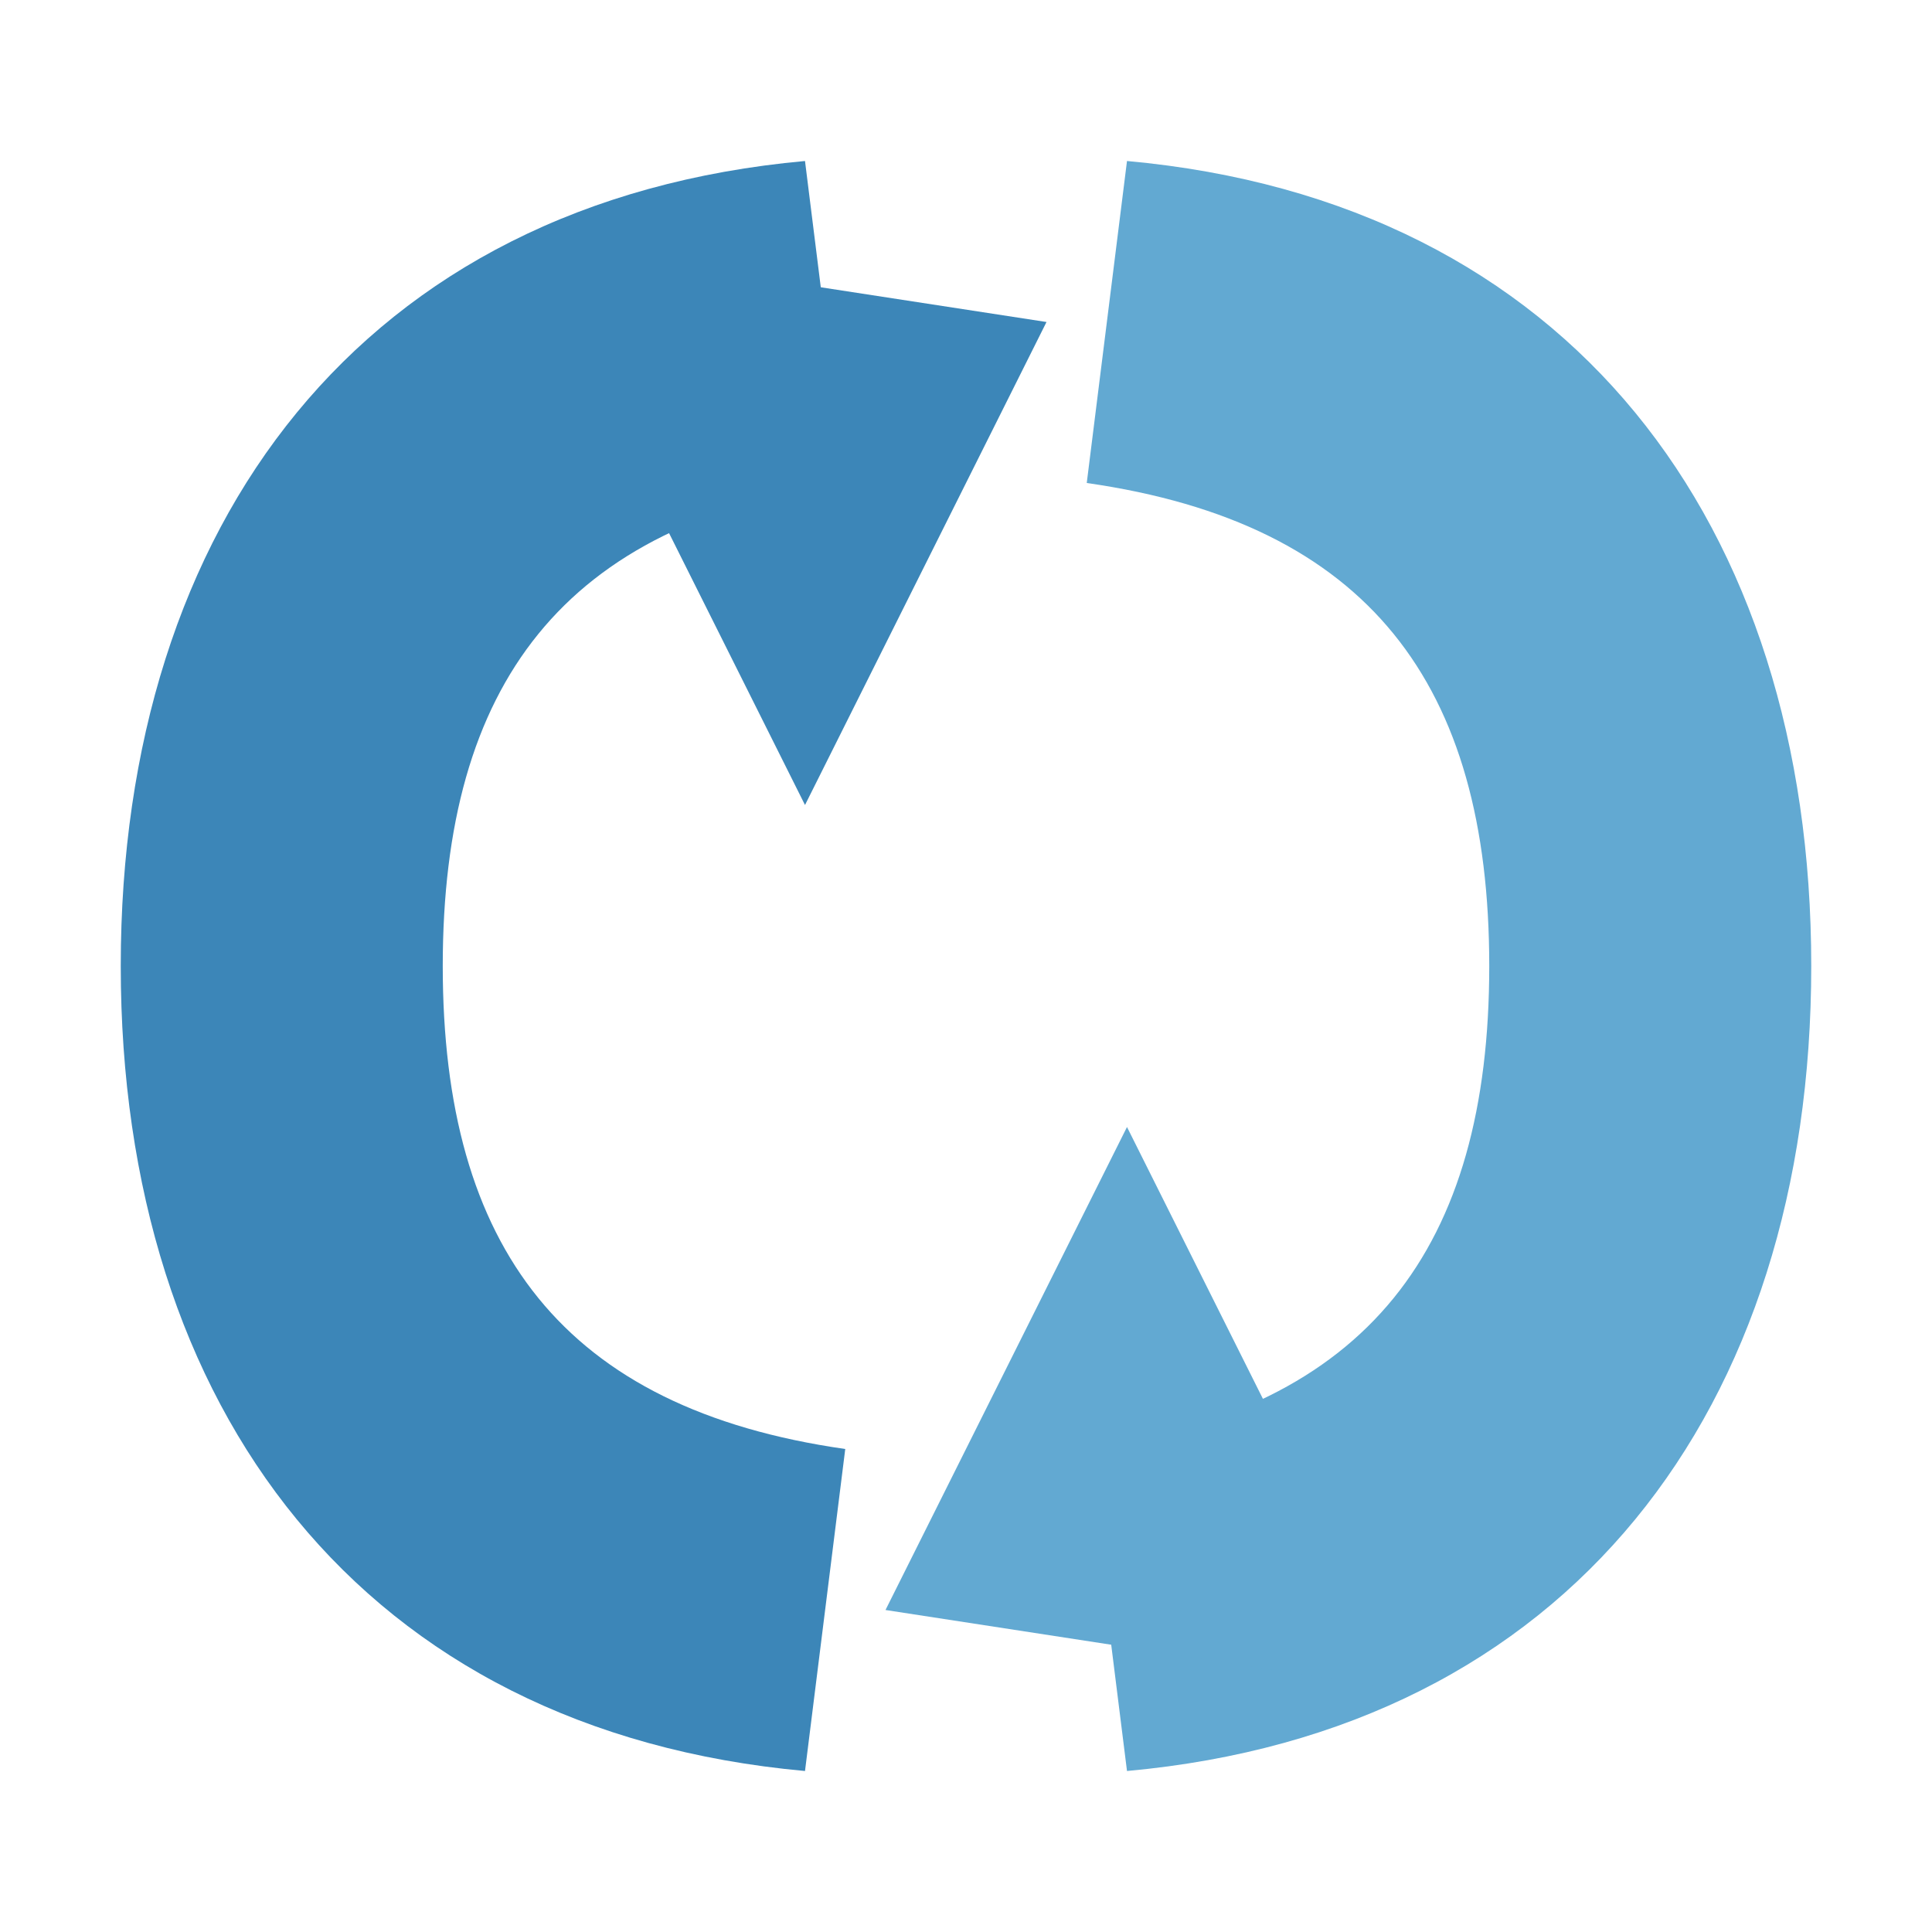
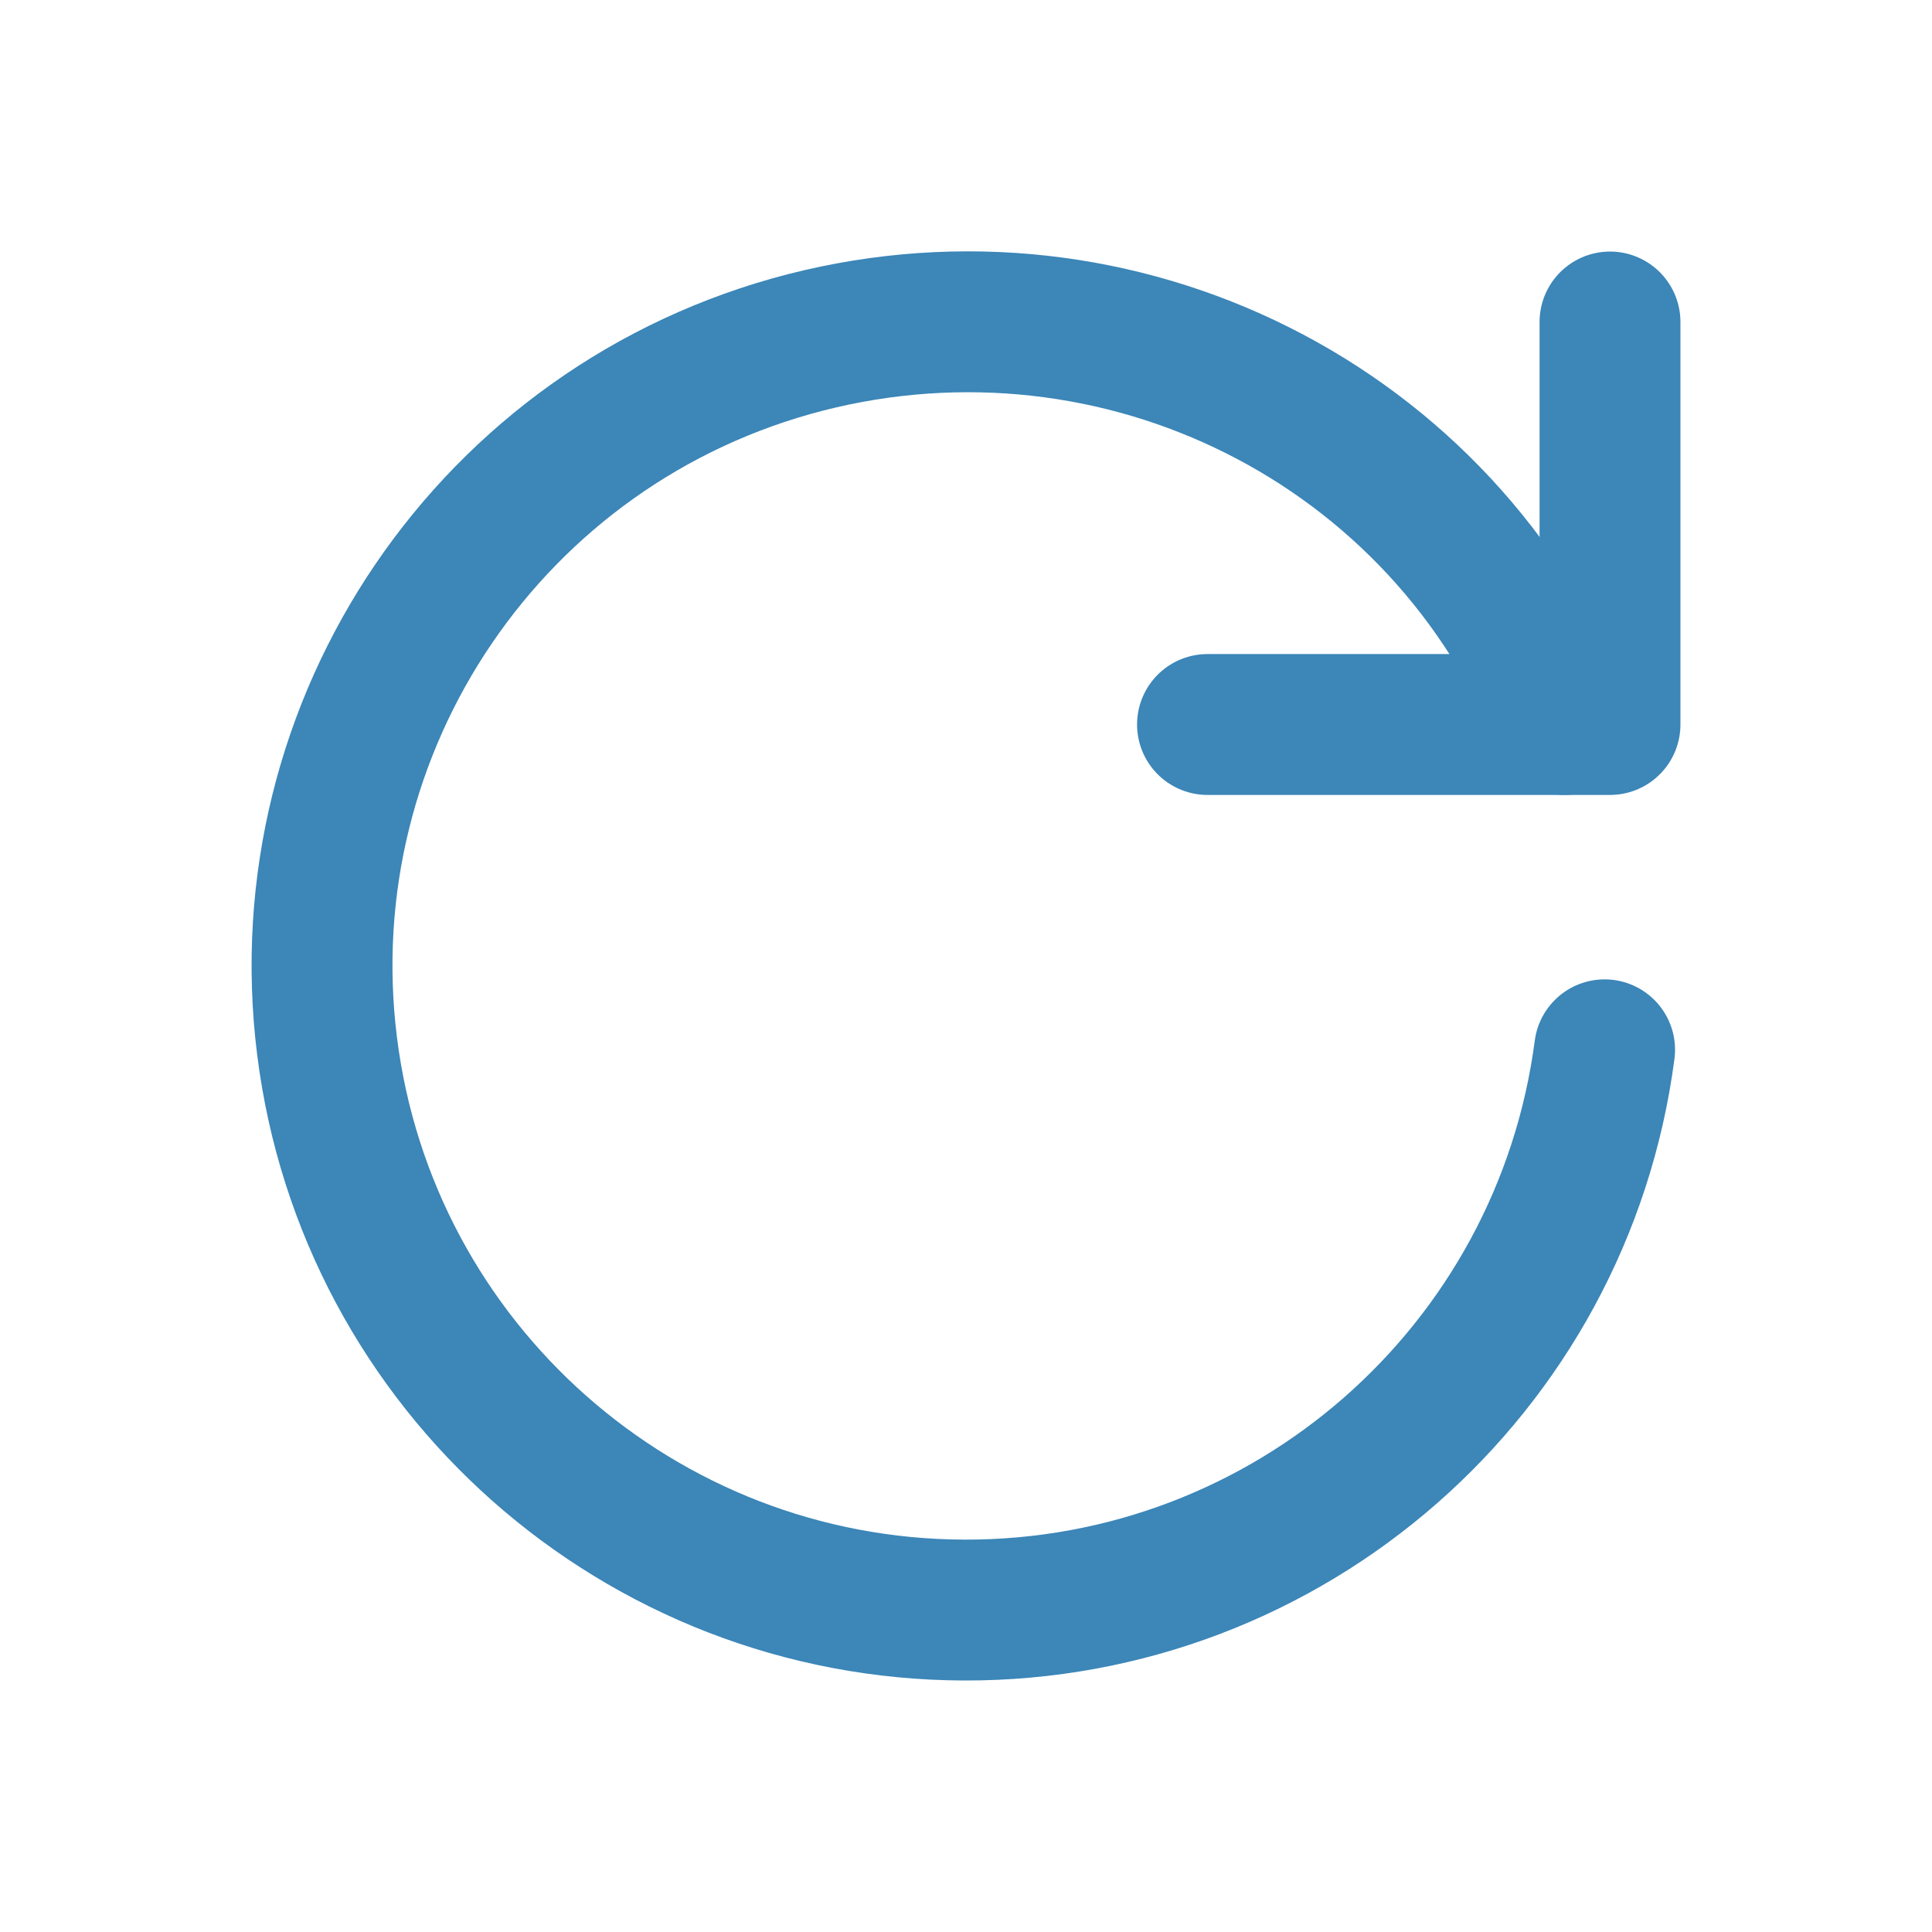
<svg xmlns="http://www.w3.org/2000/svg" viewBox="0 0 24 24" fill="none" stroke="#3C86B8" stroke-width="1.75" stroke-linecap="round" stroke-linejoin="round">
-   <path d="M10 22C4.5 21.5 1.5 17.5 1.5 12S4.5 2.5 10 2l.5 4C7 6.5 5.5 8.5 5.5 12s1.5 5.5 5 6z" fill="#3C86B8" stroke="none" />
-   <path d="m6.5 3 6.5 1-3 6z" fill="#3C86B8" stroke="none" />
-   <path d="M14 2c5.5.5 8.5 4.5 8.5 10S19.5 21.5 14 22l-.5-4c3.5-.5 5-2.5 5-6s-1.5-5.5-5-6z" fill="#62A9D2" stroke="none" />
-   <path d="m17.5 21-6.5-1 3-6z" fill="#62A9D2" stroke="none" />
+   <path d="M19.933 13.041a8 8 0 1 1 -9.925 -8.788c3.899 -1 7.935 1.007 9.425 4.747" />
+   <path d="M20 4v5h-5" />
</svg>
